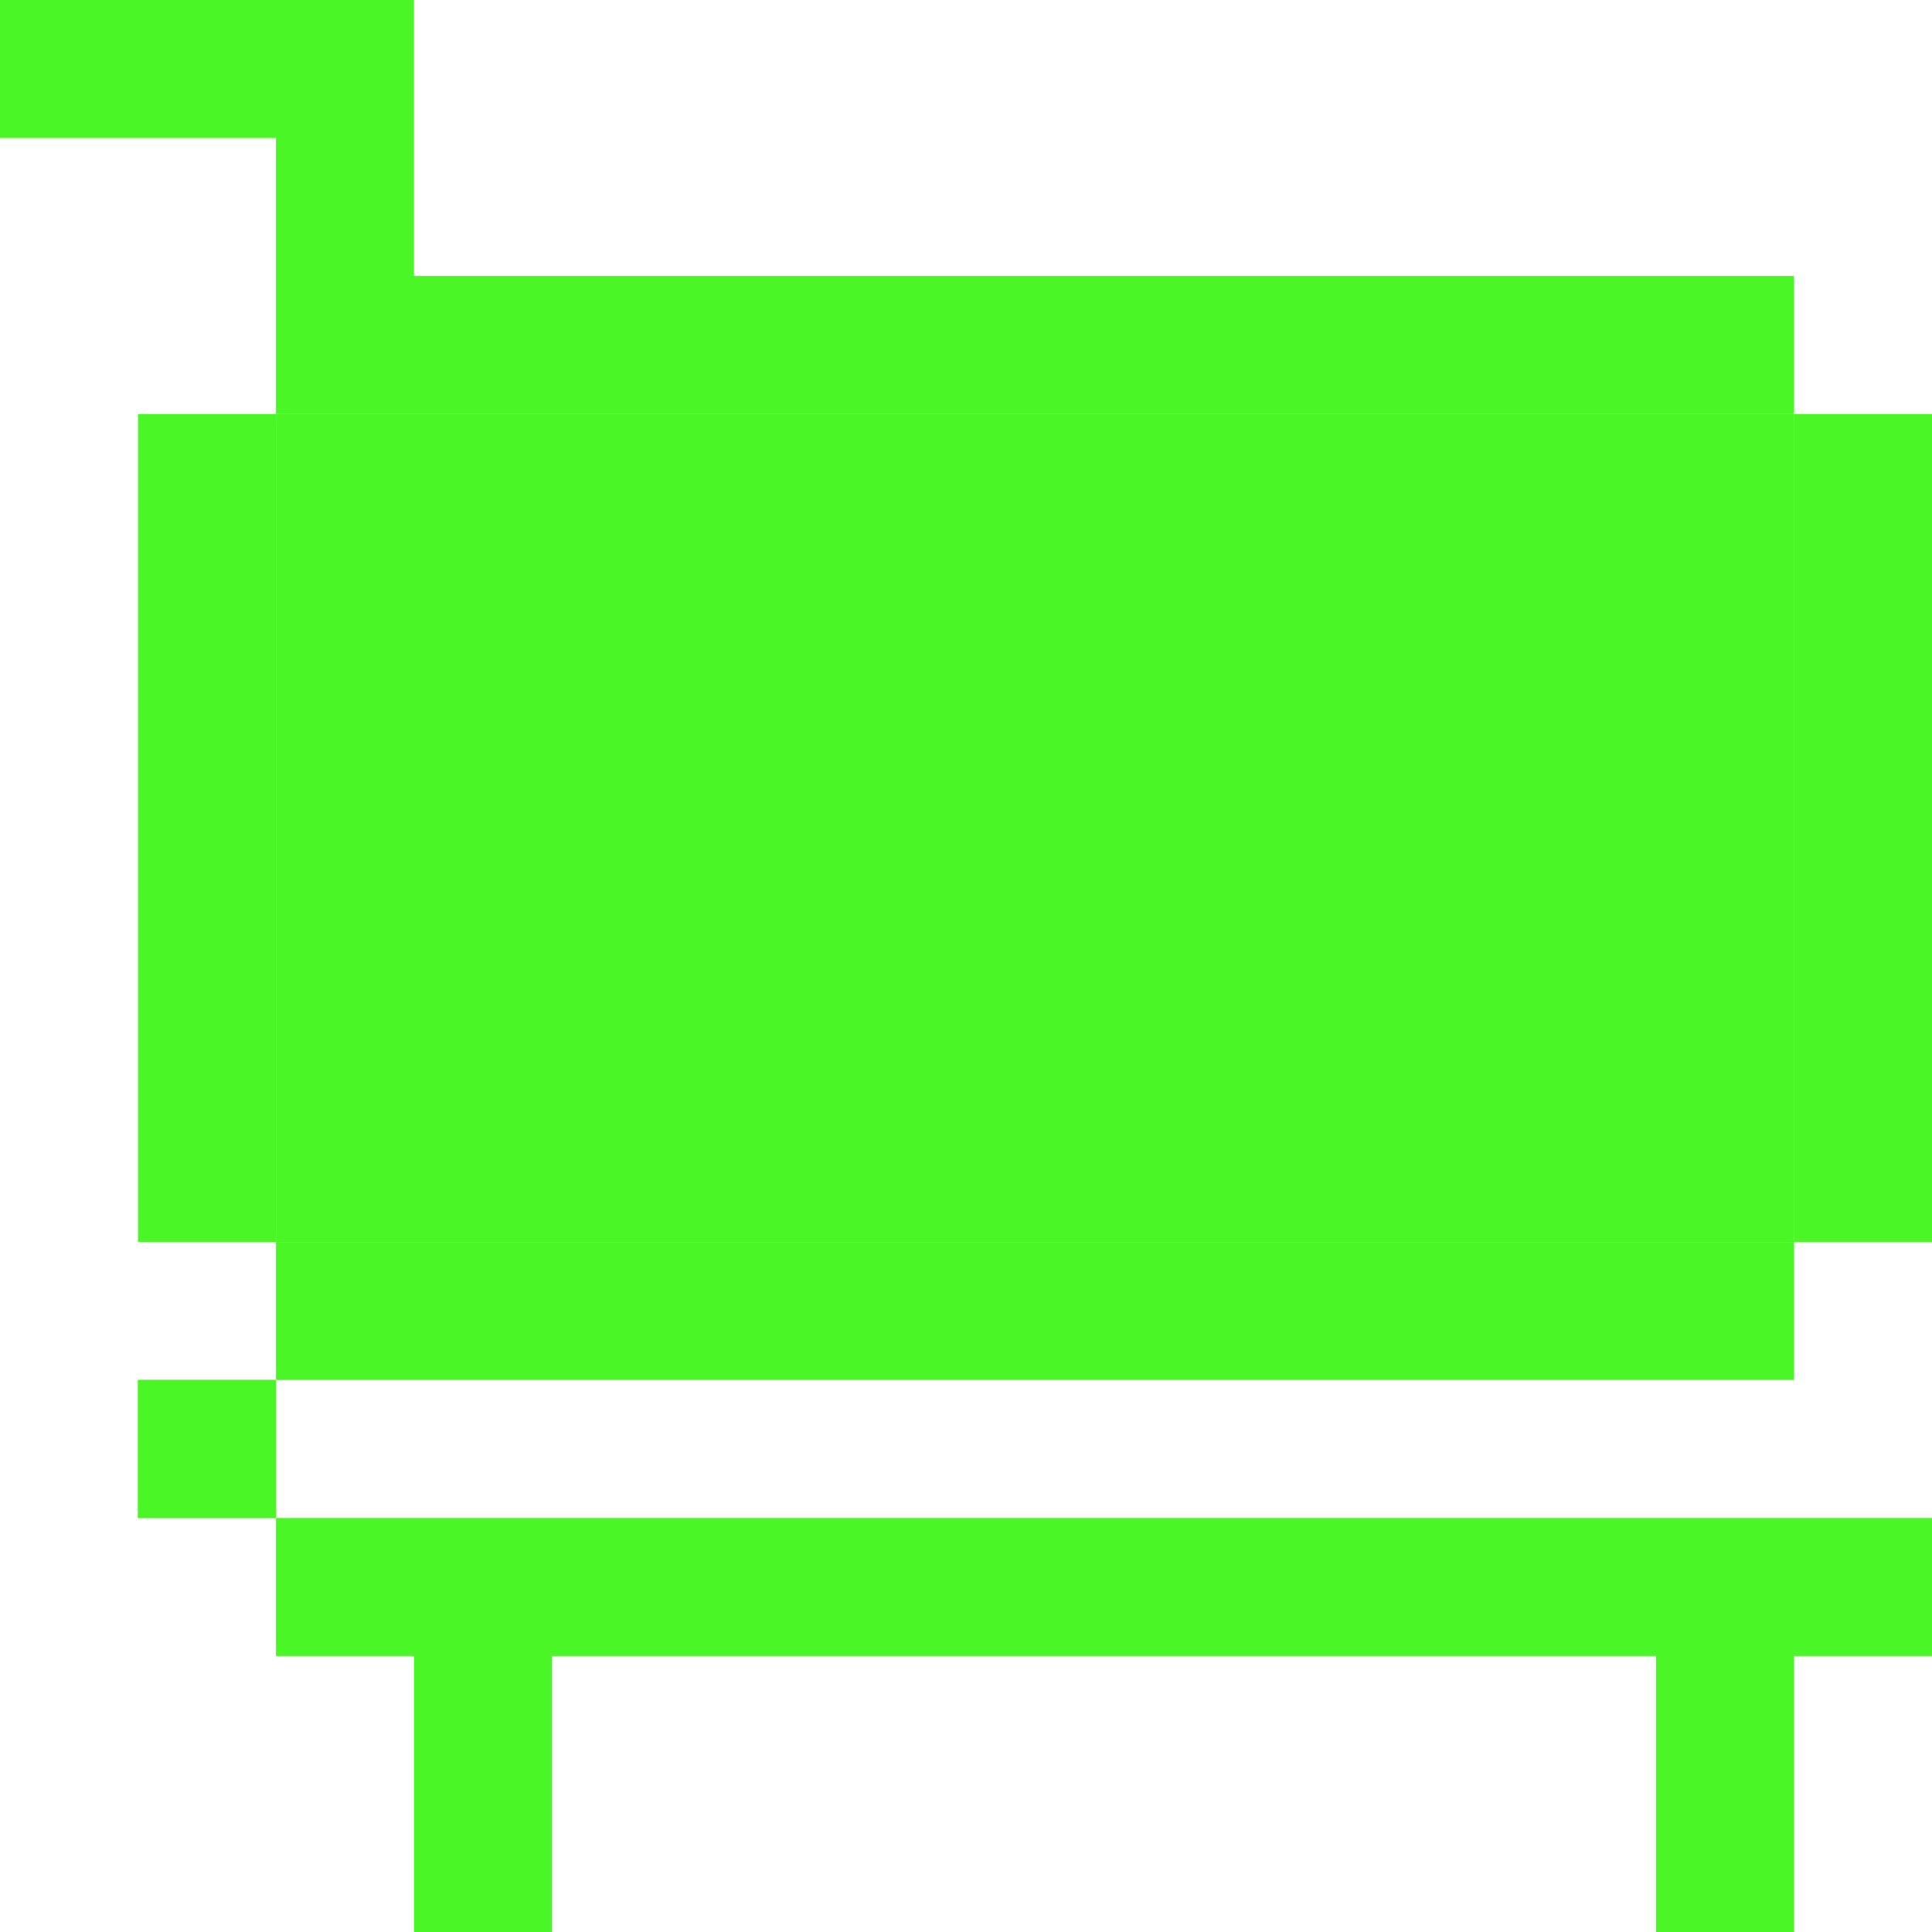
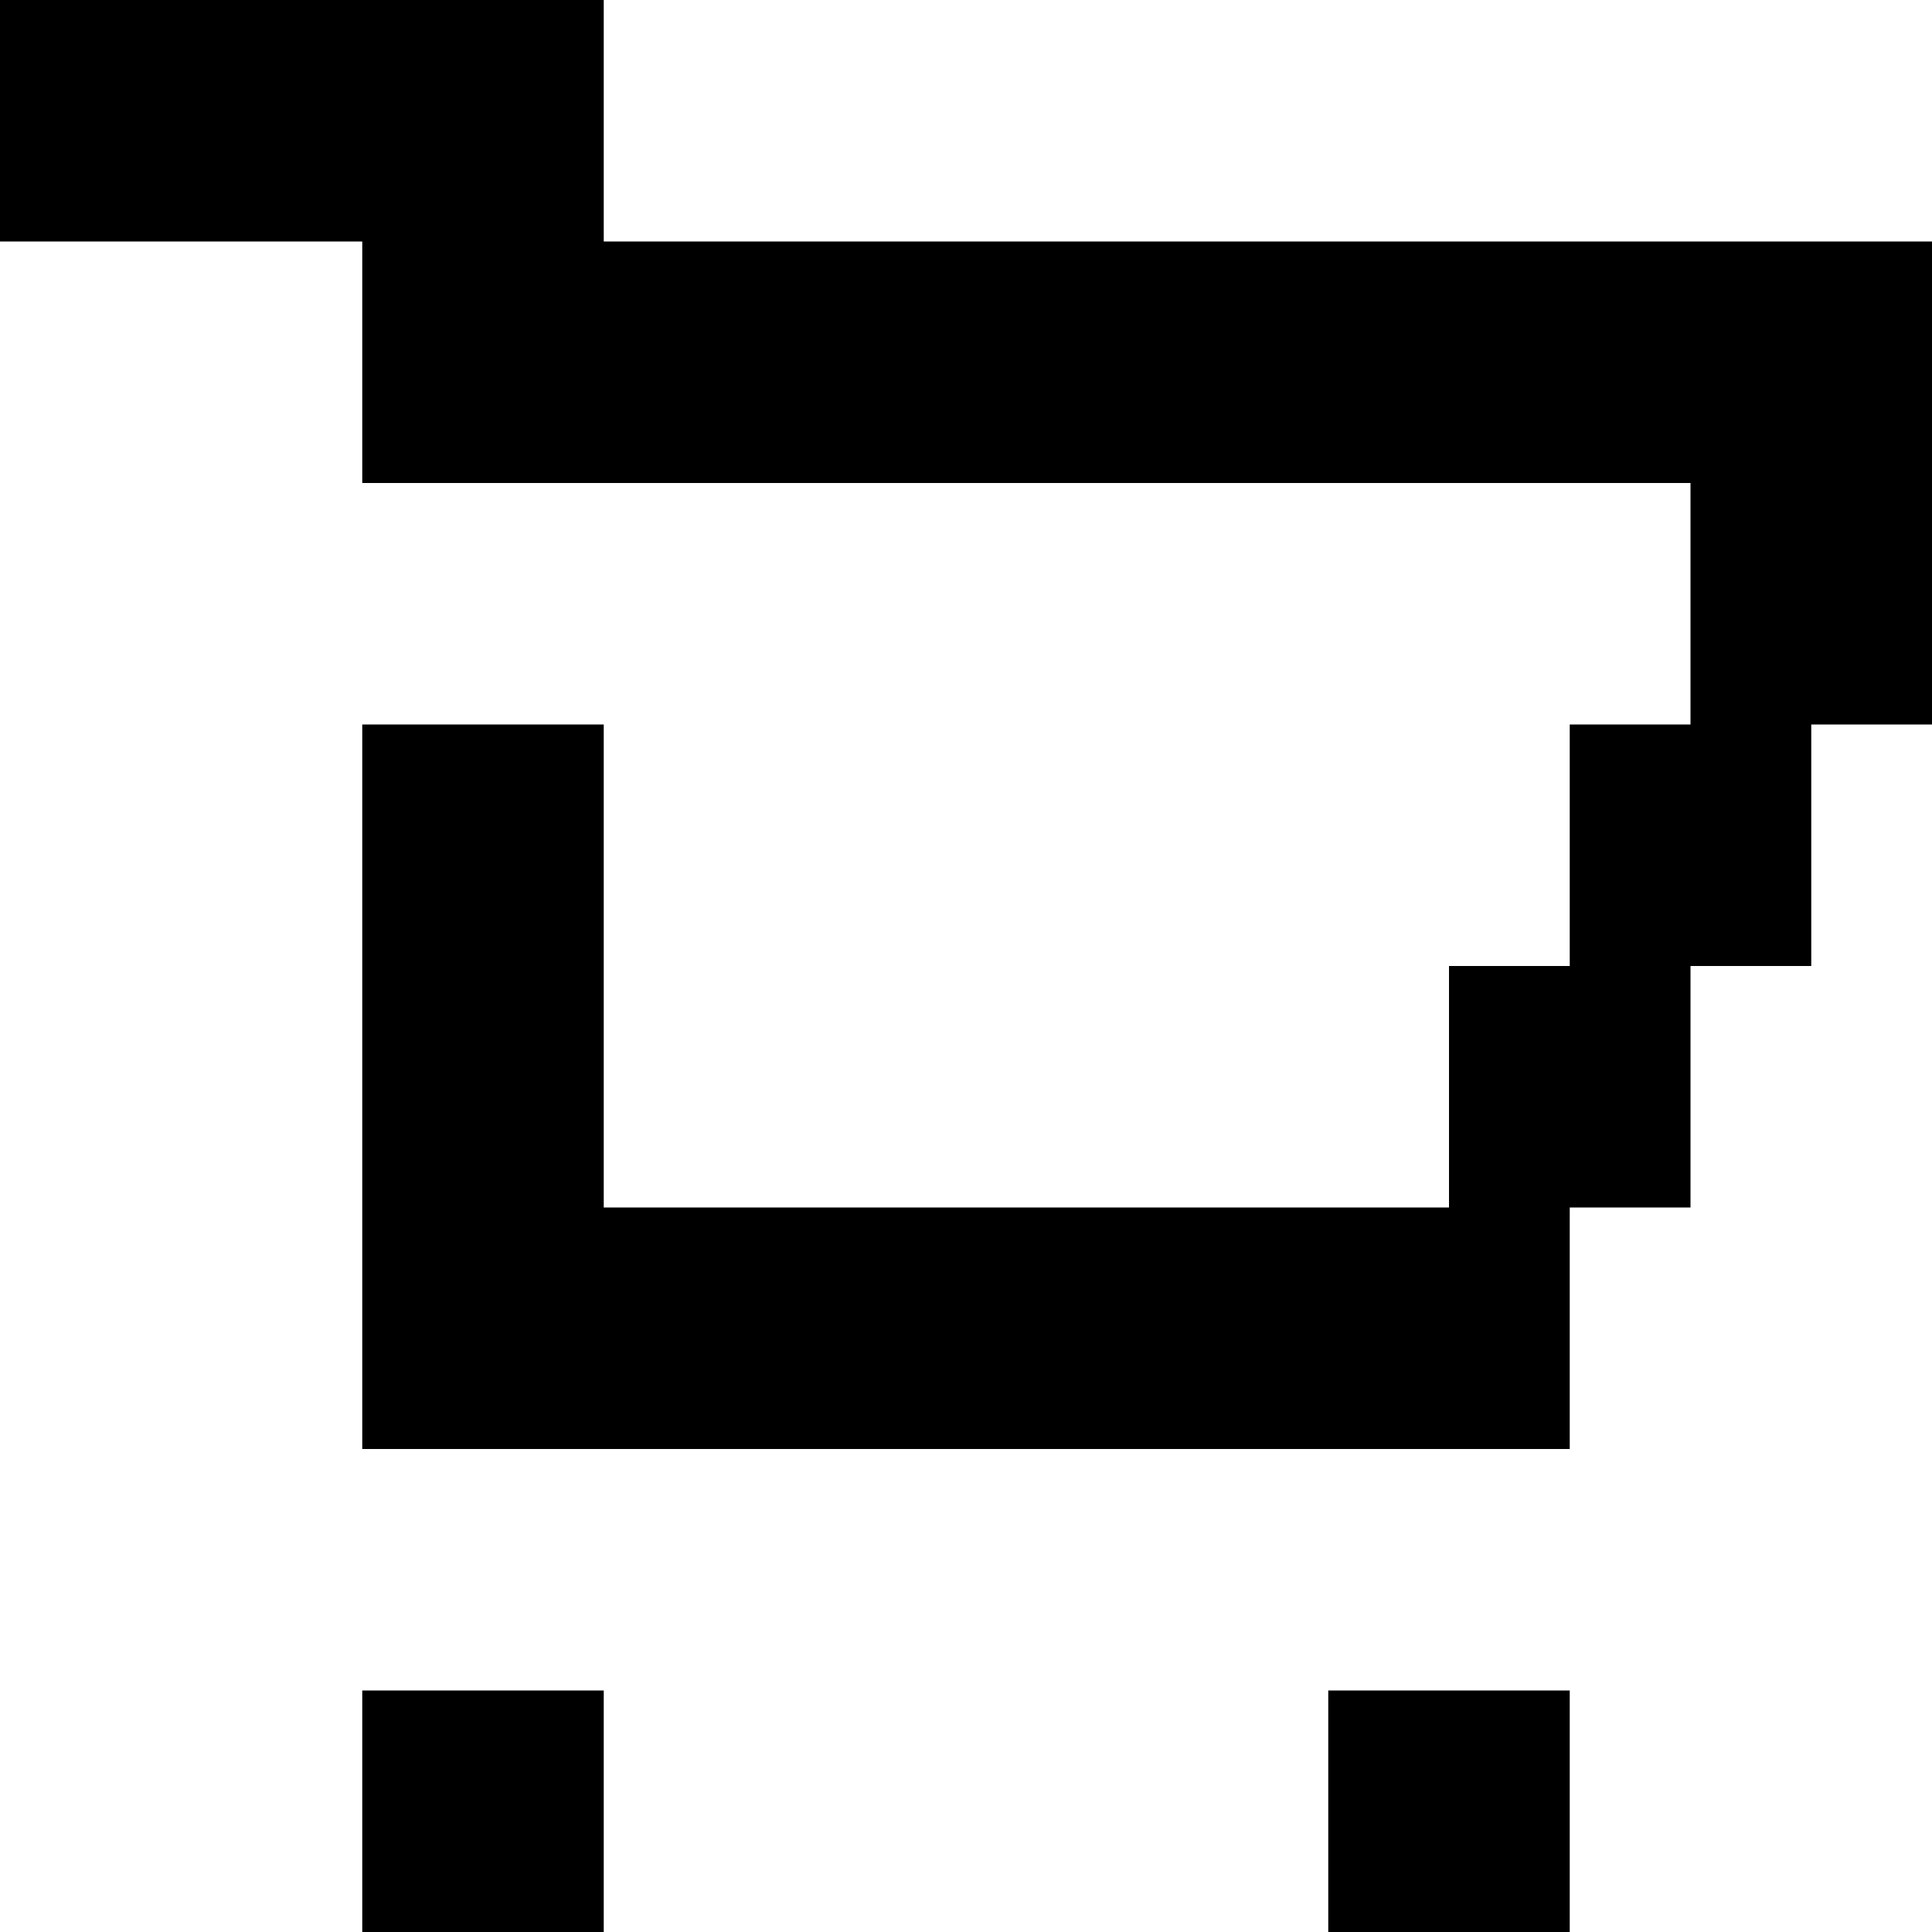
- <svg xmlns="http://www.w3.org/2000/svg" viewBox="0 0 33 33" fill="none">
-   <path d="M2.357 23.571H4.714V25.929H2.357V23.571Z" fill="#4AF626" />
-   <path d="M2.357 23.571H4.714V25.929H2.357V23.571Z" fill="#4AF626" />
-   <path d="M7.071 33H9.429V28.286H28.286V33H30.643V28.286H33V25.929H4.714V28.286H7.071V33Z" fill="#4AF626" />
-   <path d="M4.714 7.071H2.357V21.214H4.714V7.071Z" fill="#4AF626" />
-   <path d="M5.1517e-08 1.03034e-07L0 2.357L4.714 2.357V7.071H30.643V4.714H7.071V0L5.1517e-08 1.03034e-07Z" fill="#4AF626" />
-   <path d="M30.643 21.214H33V7.071H30.643V21.214Z" fill="#4AF626" />
-   <path d="M30.643 23.571V21.214H4.714V23.571H30.643Z" fill="#4AF626" />
-   <path d="M30.643 7.071H4.714V21.214H30.643V7.071Z" fill="#4AF626" />
+ <svg xmlns="http://www.w3.org/2000/svg" viewBox="0 0 16 16">
+   <g>
+     <g>
+       <path d="M16 2v4h-1v2h-1v2h-1v2H3V6h2v4h7V8h1V6h1V4H3V2H0V0h5v2zm-3 12v2h-2v-2zm-8 0v2H3v-2z" />
+     </g>
+   </g>
</svg>
